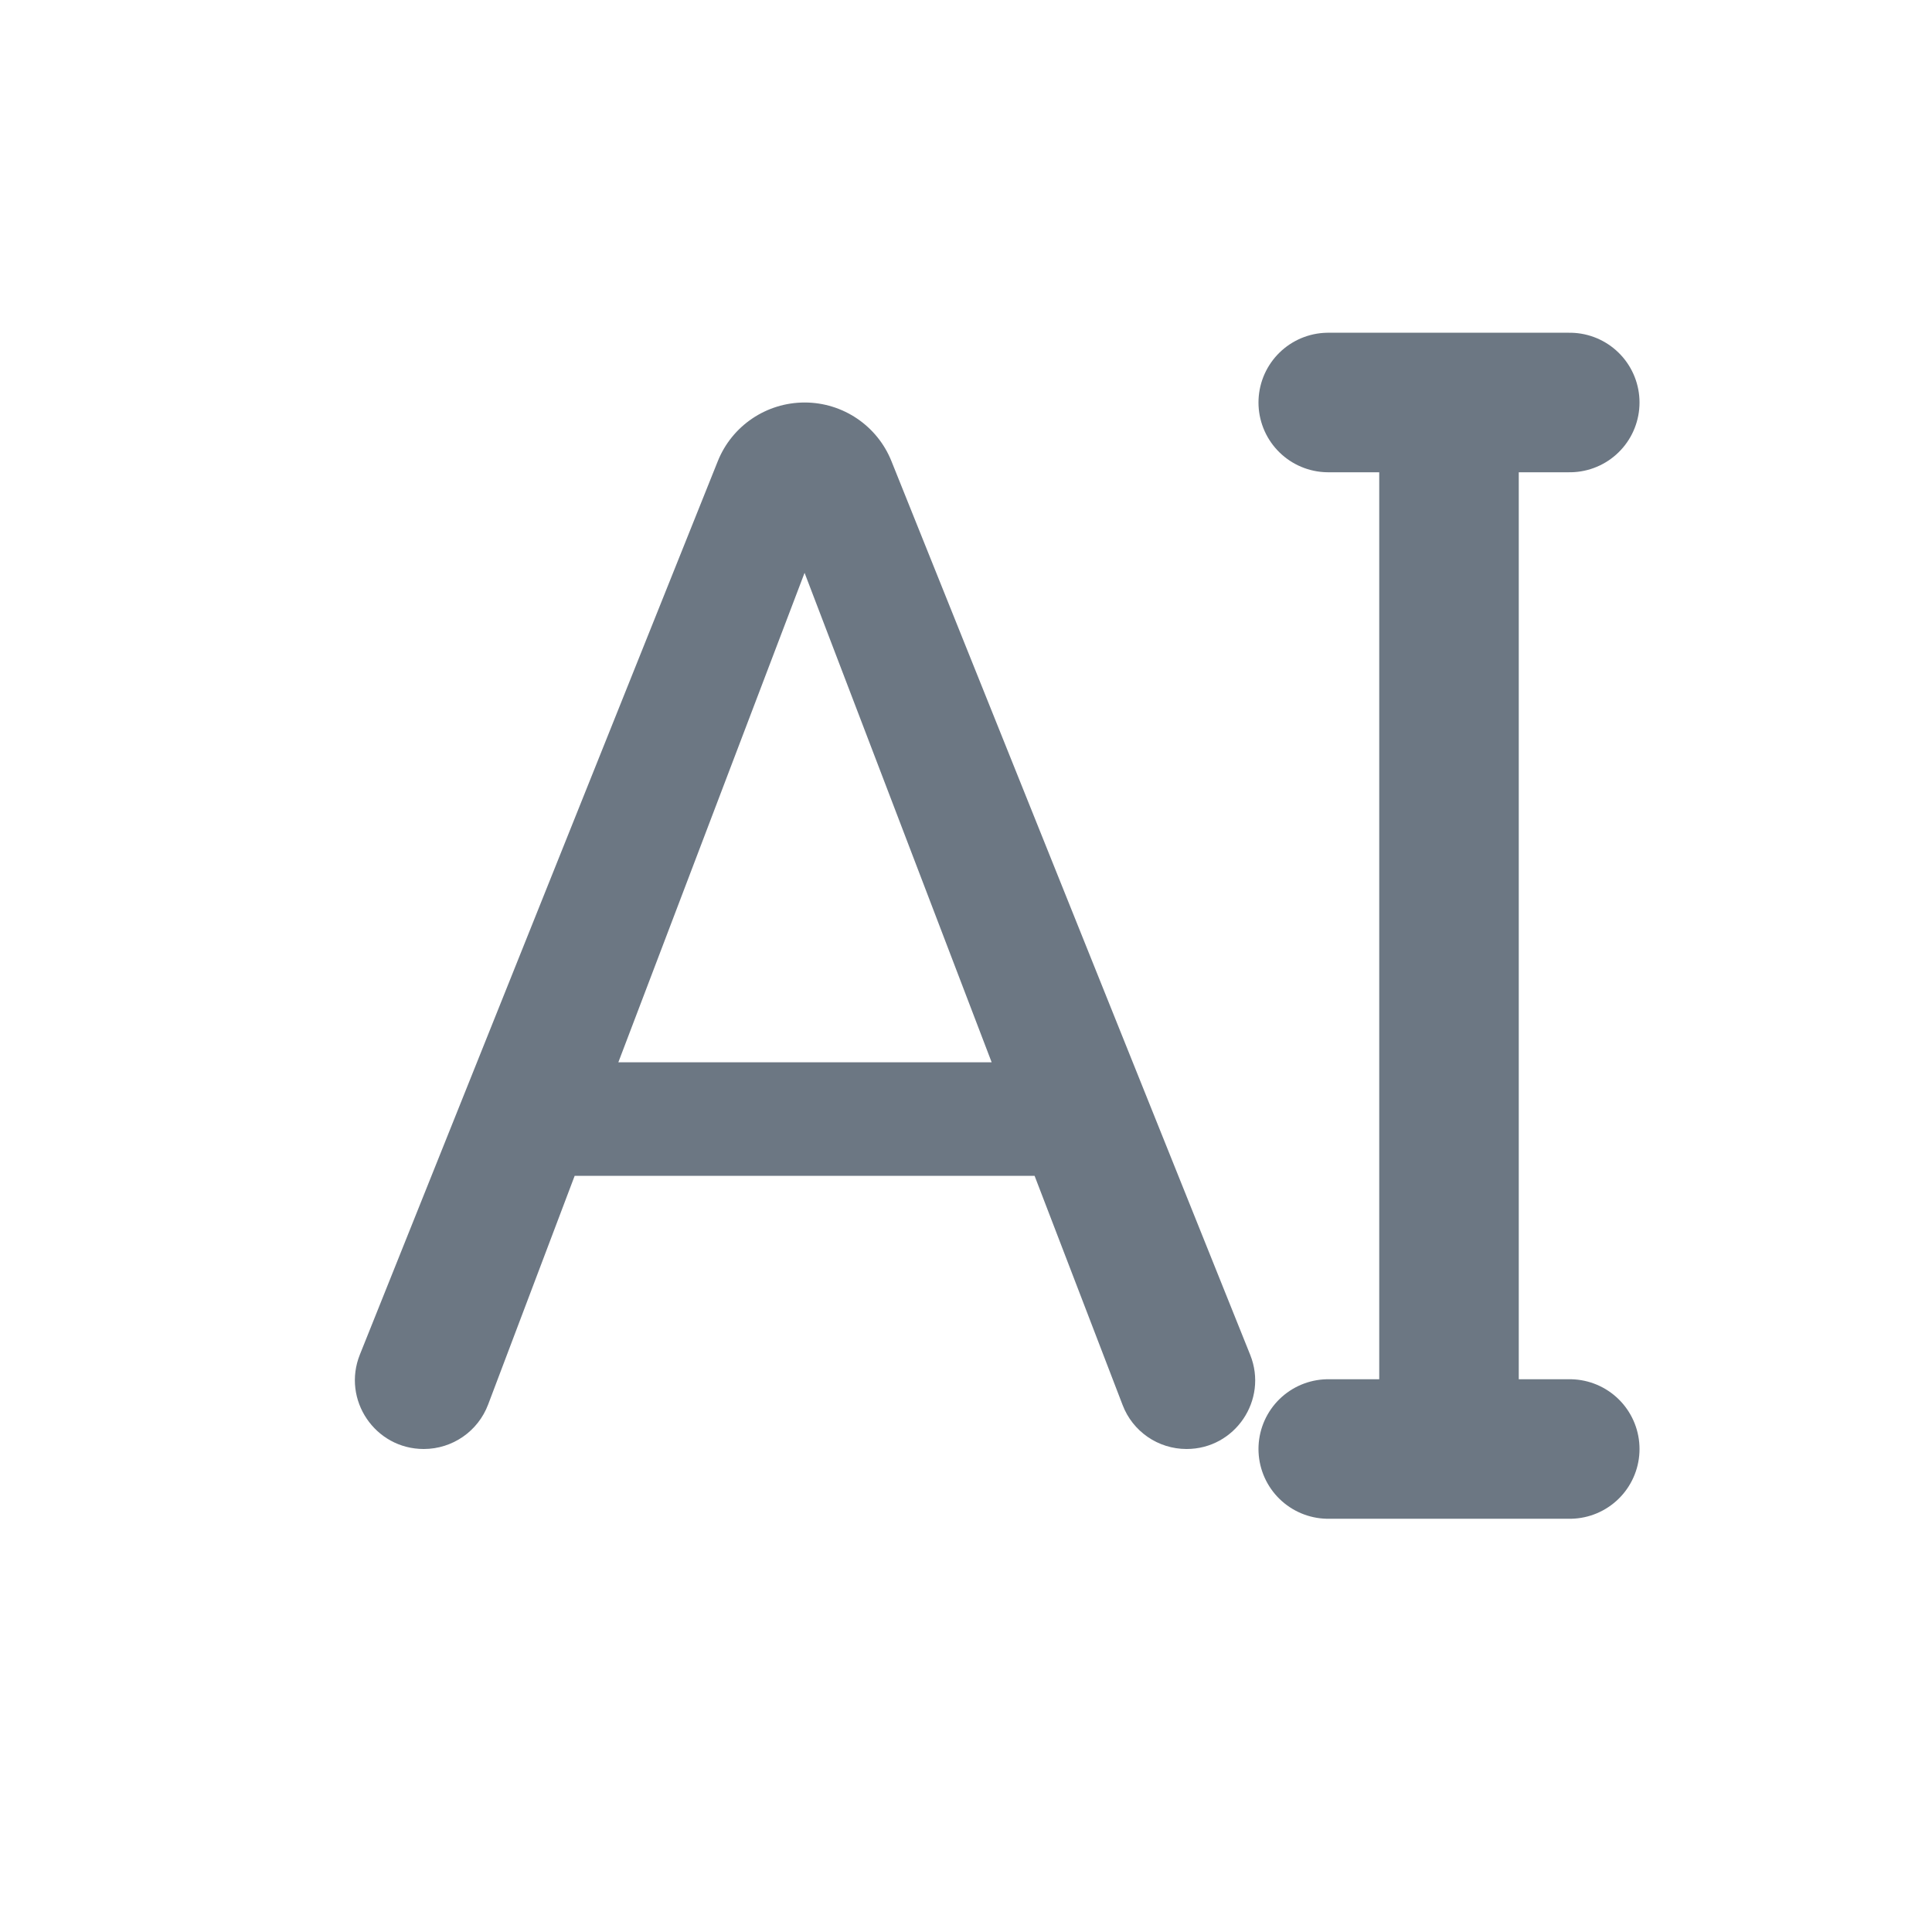
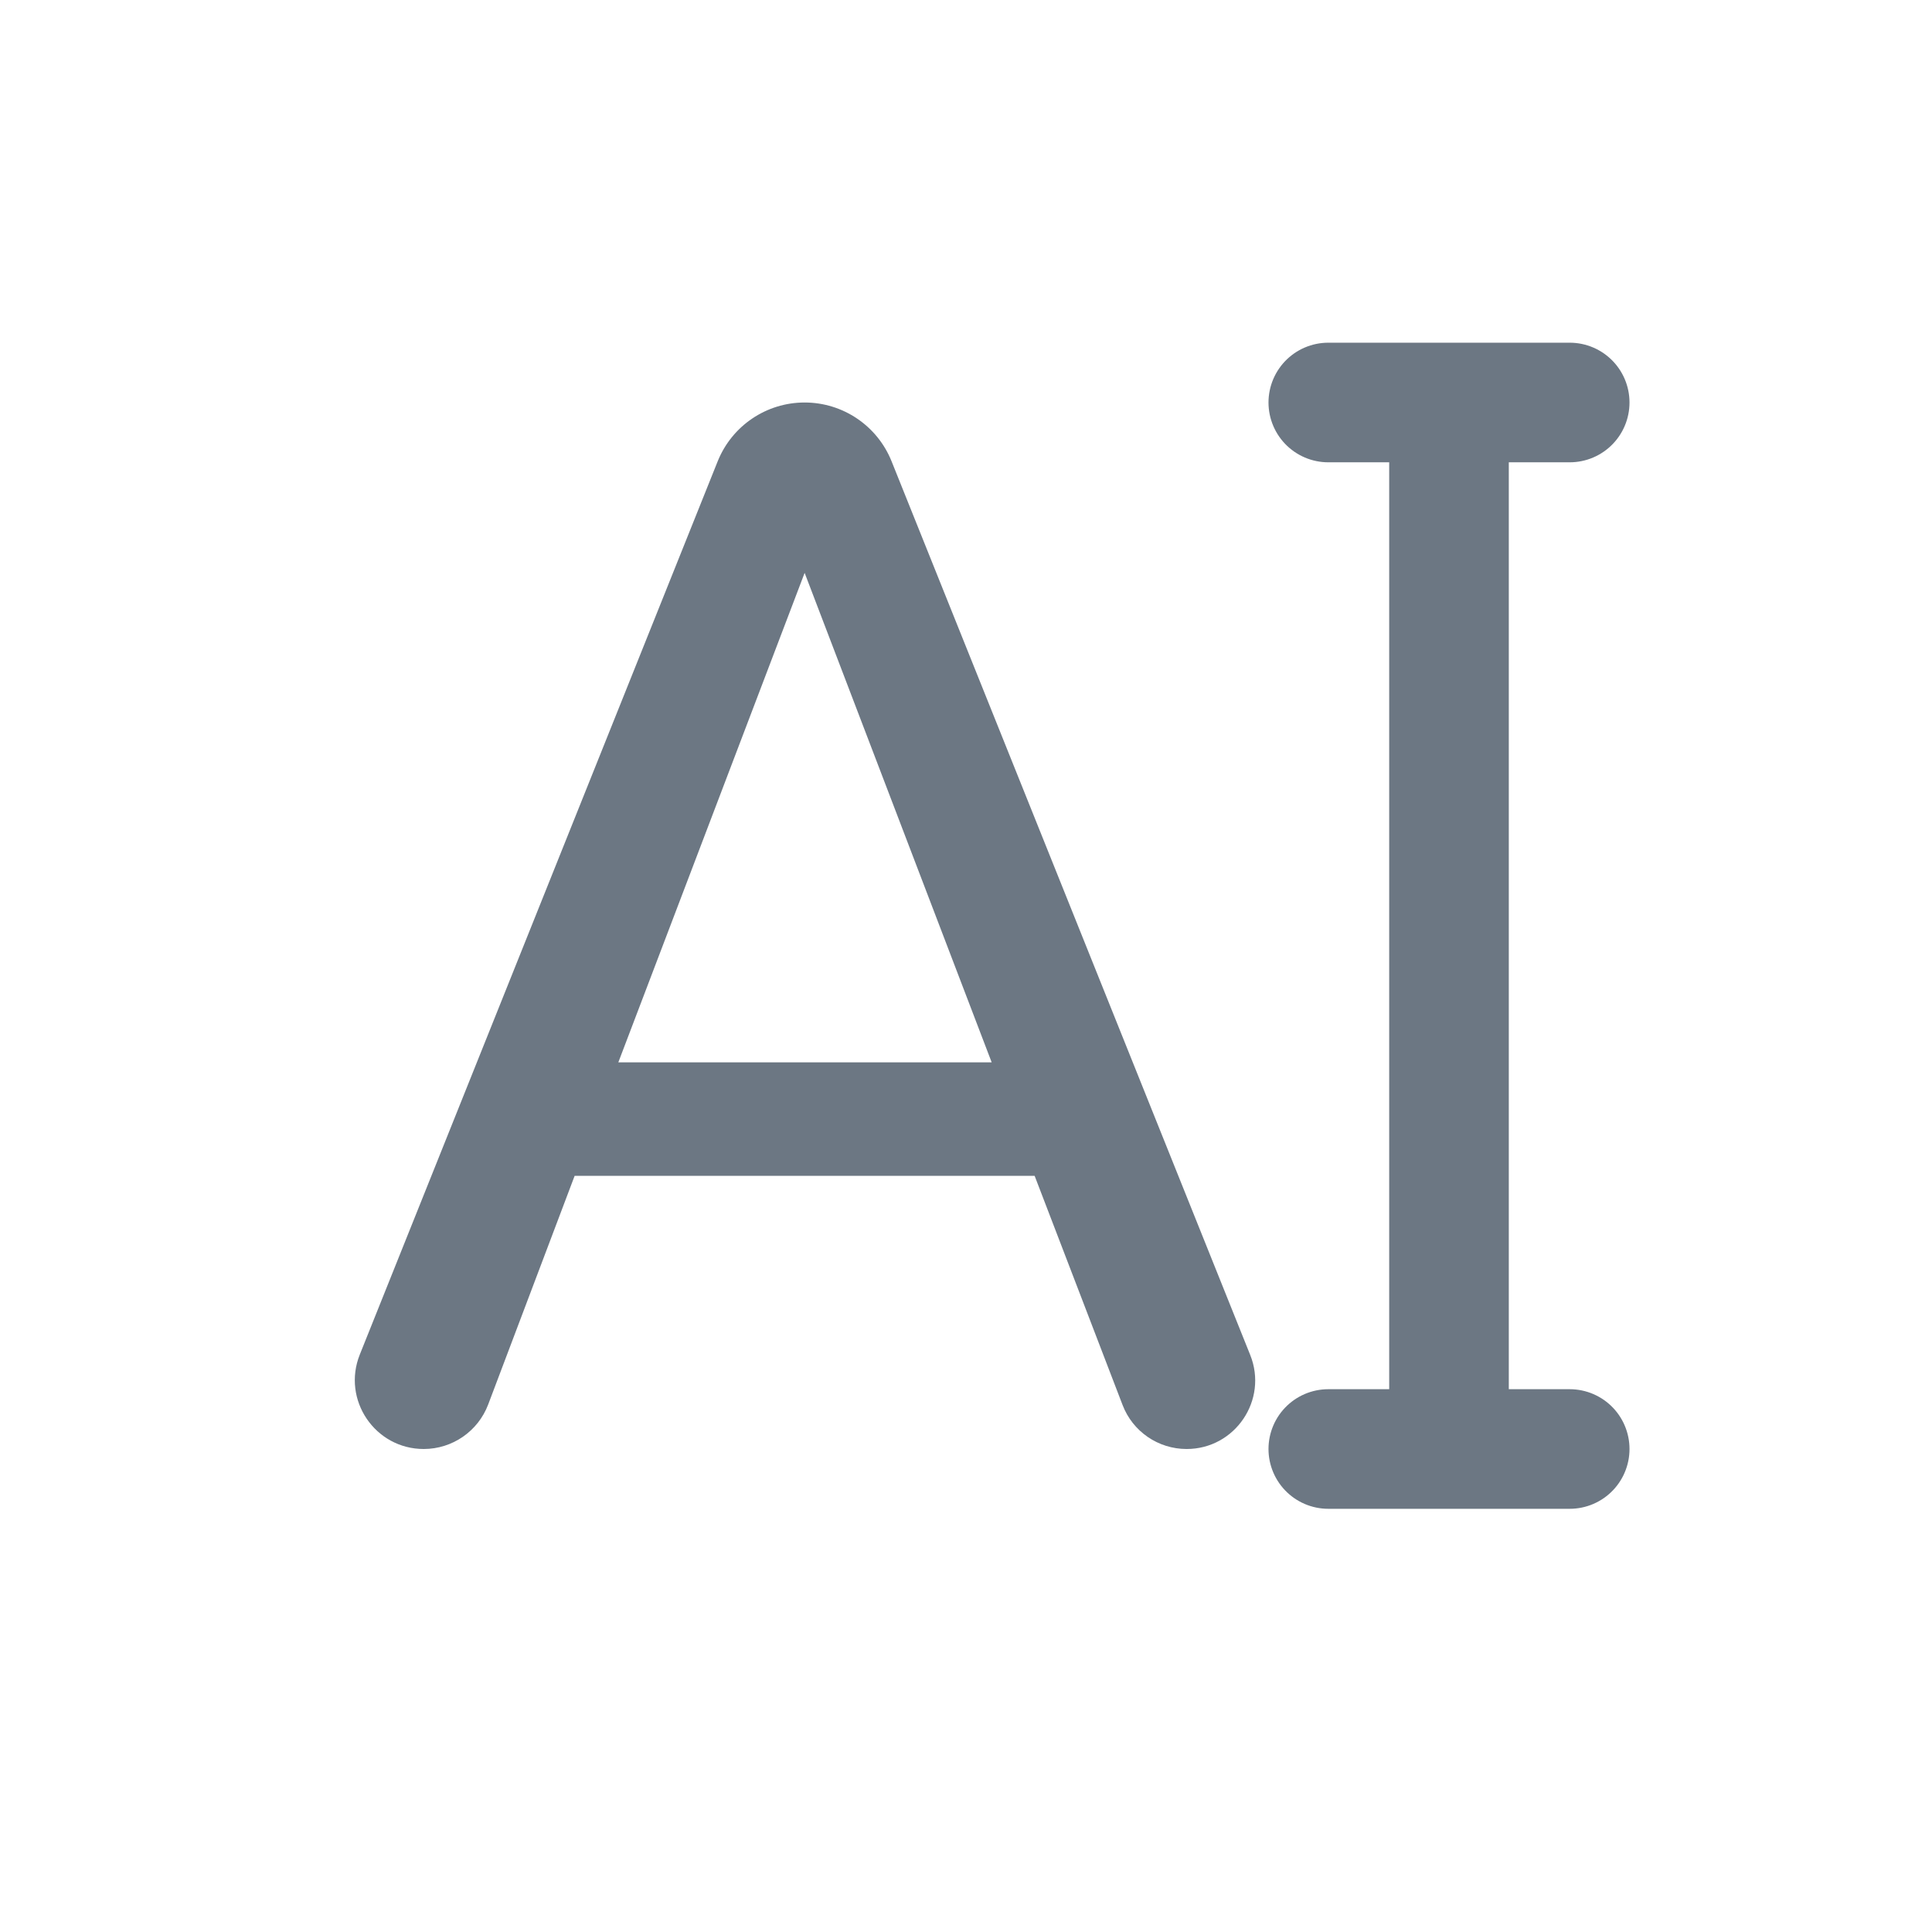
- <svg xmlns="http://www.w3.org/2000/svg" width="18" height="18" viewBox="0 0 18 18" fill="none">
-   <path d="M9.639 10.955H5.354L4.548 13.085C4.454 13.335 4.215 13.5 3.948 13.5C3.494 13.5 3.184 13.041 3.353 12.62L6.687 4.298C6.819 3.967 7.14 3.75 7.497 3.75C7.853 3.75 8.174 3.967 8.306 4.298L11.648 12.623C11.816 13.043 11.507 13.5 11.055 13.5C10.79 13.5 10.553 13.337 10.459 13.09L9.639 10.955ZM5.761 9.897H9.239L7.496 5.337L5.761 9.897Z" fill="#6C7783" />
-   <path d="M13.5 13.5V3.75M14.625 3.75H12.375M14.625 13.5H12.375" stroke="#6C7783" stroke-width="1.3" stroke-linecap="round" />
+ <svg xmlns="http://www.w3.org/2000/svg" width="21" height="21" viewBox="0 0 21 21" fill="none">
+   <path d="M11.246 12.781H6.246L5.306 15.267C5.196 15.557 4.917 15.75 4.606 15.75C4.076 15.75 3.714 15.215 3.911 14.723L7.801 5.014C7.956 4.628 8.33 4.375 8.746 4.375C9.162 4.375 9.536 4.628 9.691 5.014L13.589 14.727C13.786 15.217 13.425 15.75 12.898 15.75C12.589 15.75 12.312 15.56 12.202 15.272L11.246 12.781ZM6.721 11.547H10.779L8.746 6.227L6.721 11.547Z" fill="#6C7783" />
+   <path d="M15.75 15.75V4.375M17.062 4.375H14.438M17.062 15.75H14.438" stroke="#6C7783" stroke-width="1.3" stroke-linecap="round" />
</svg>
